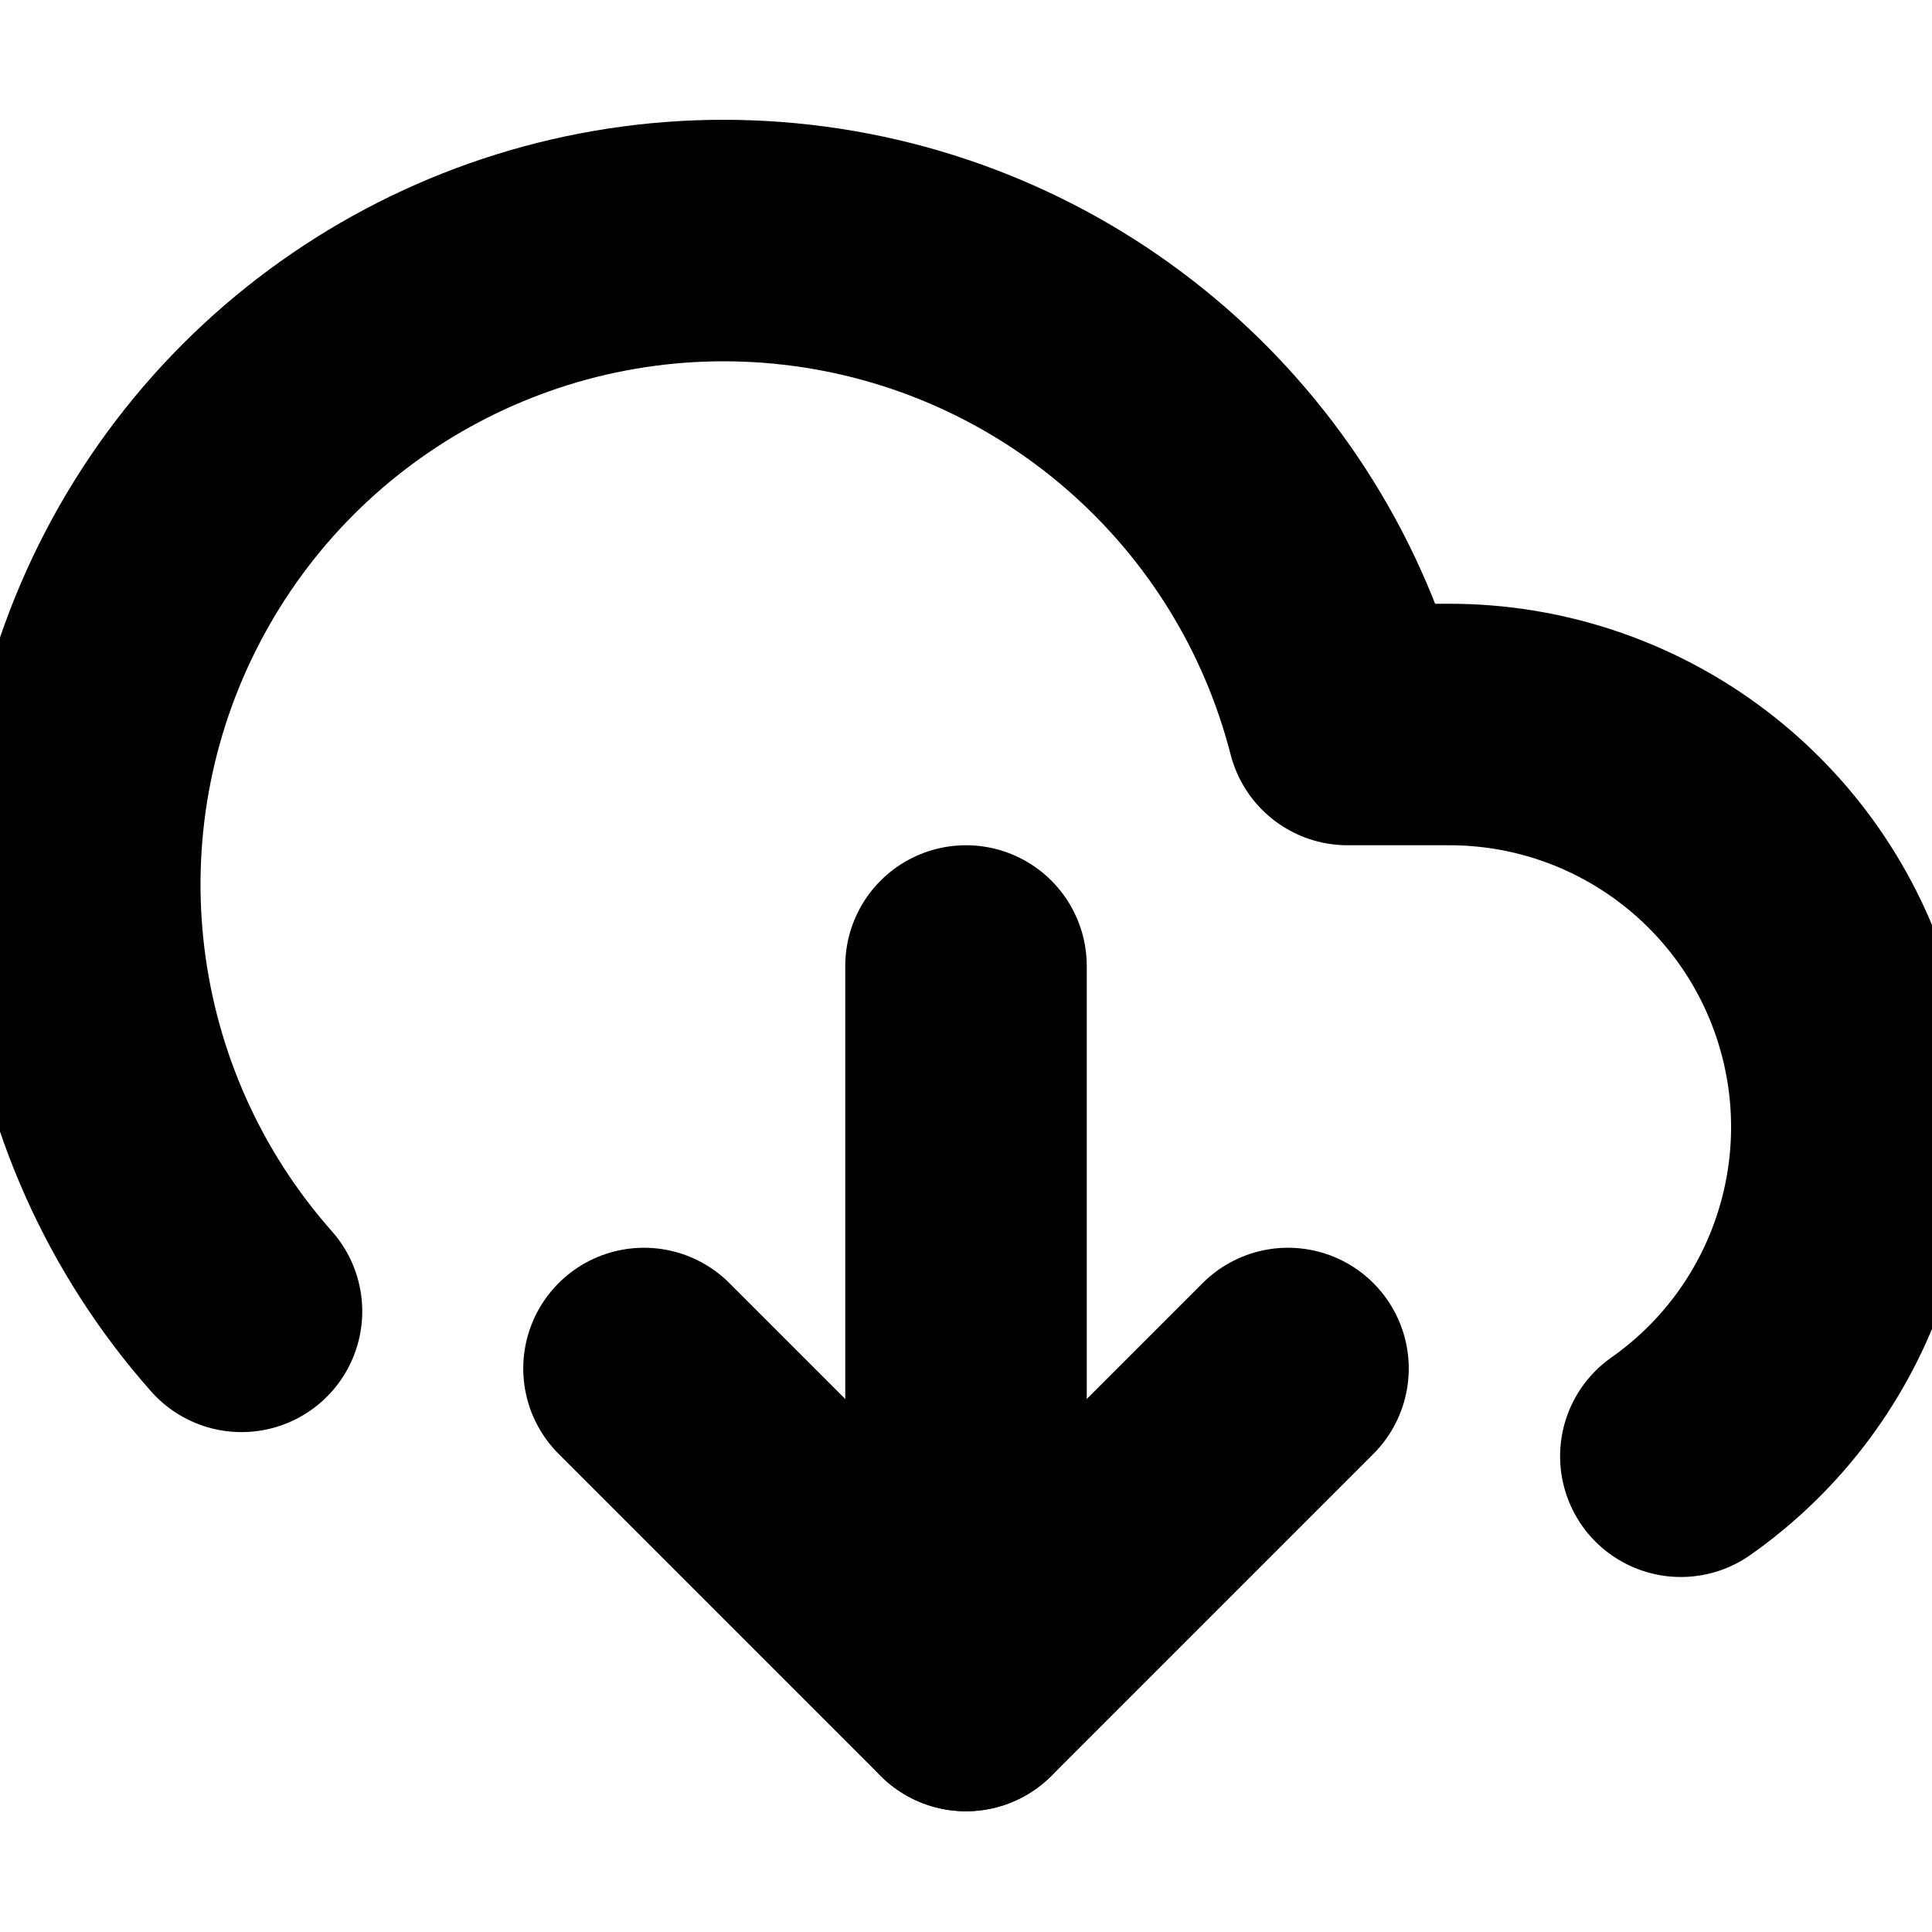
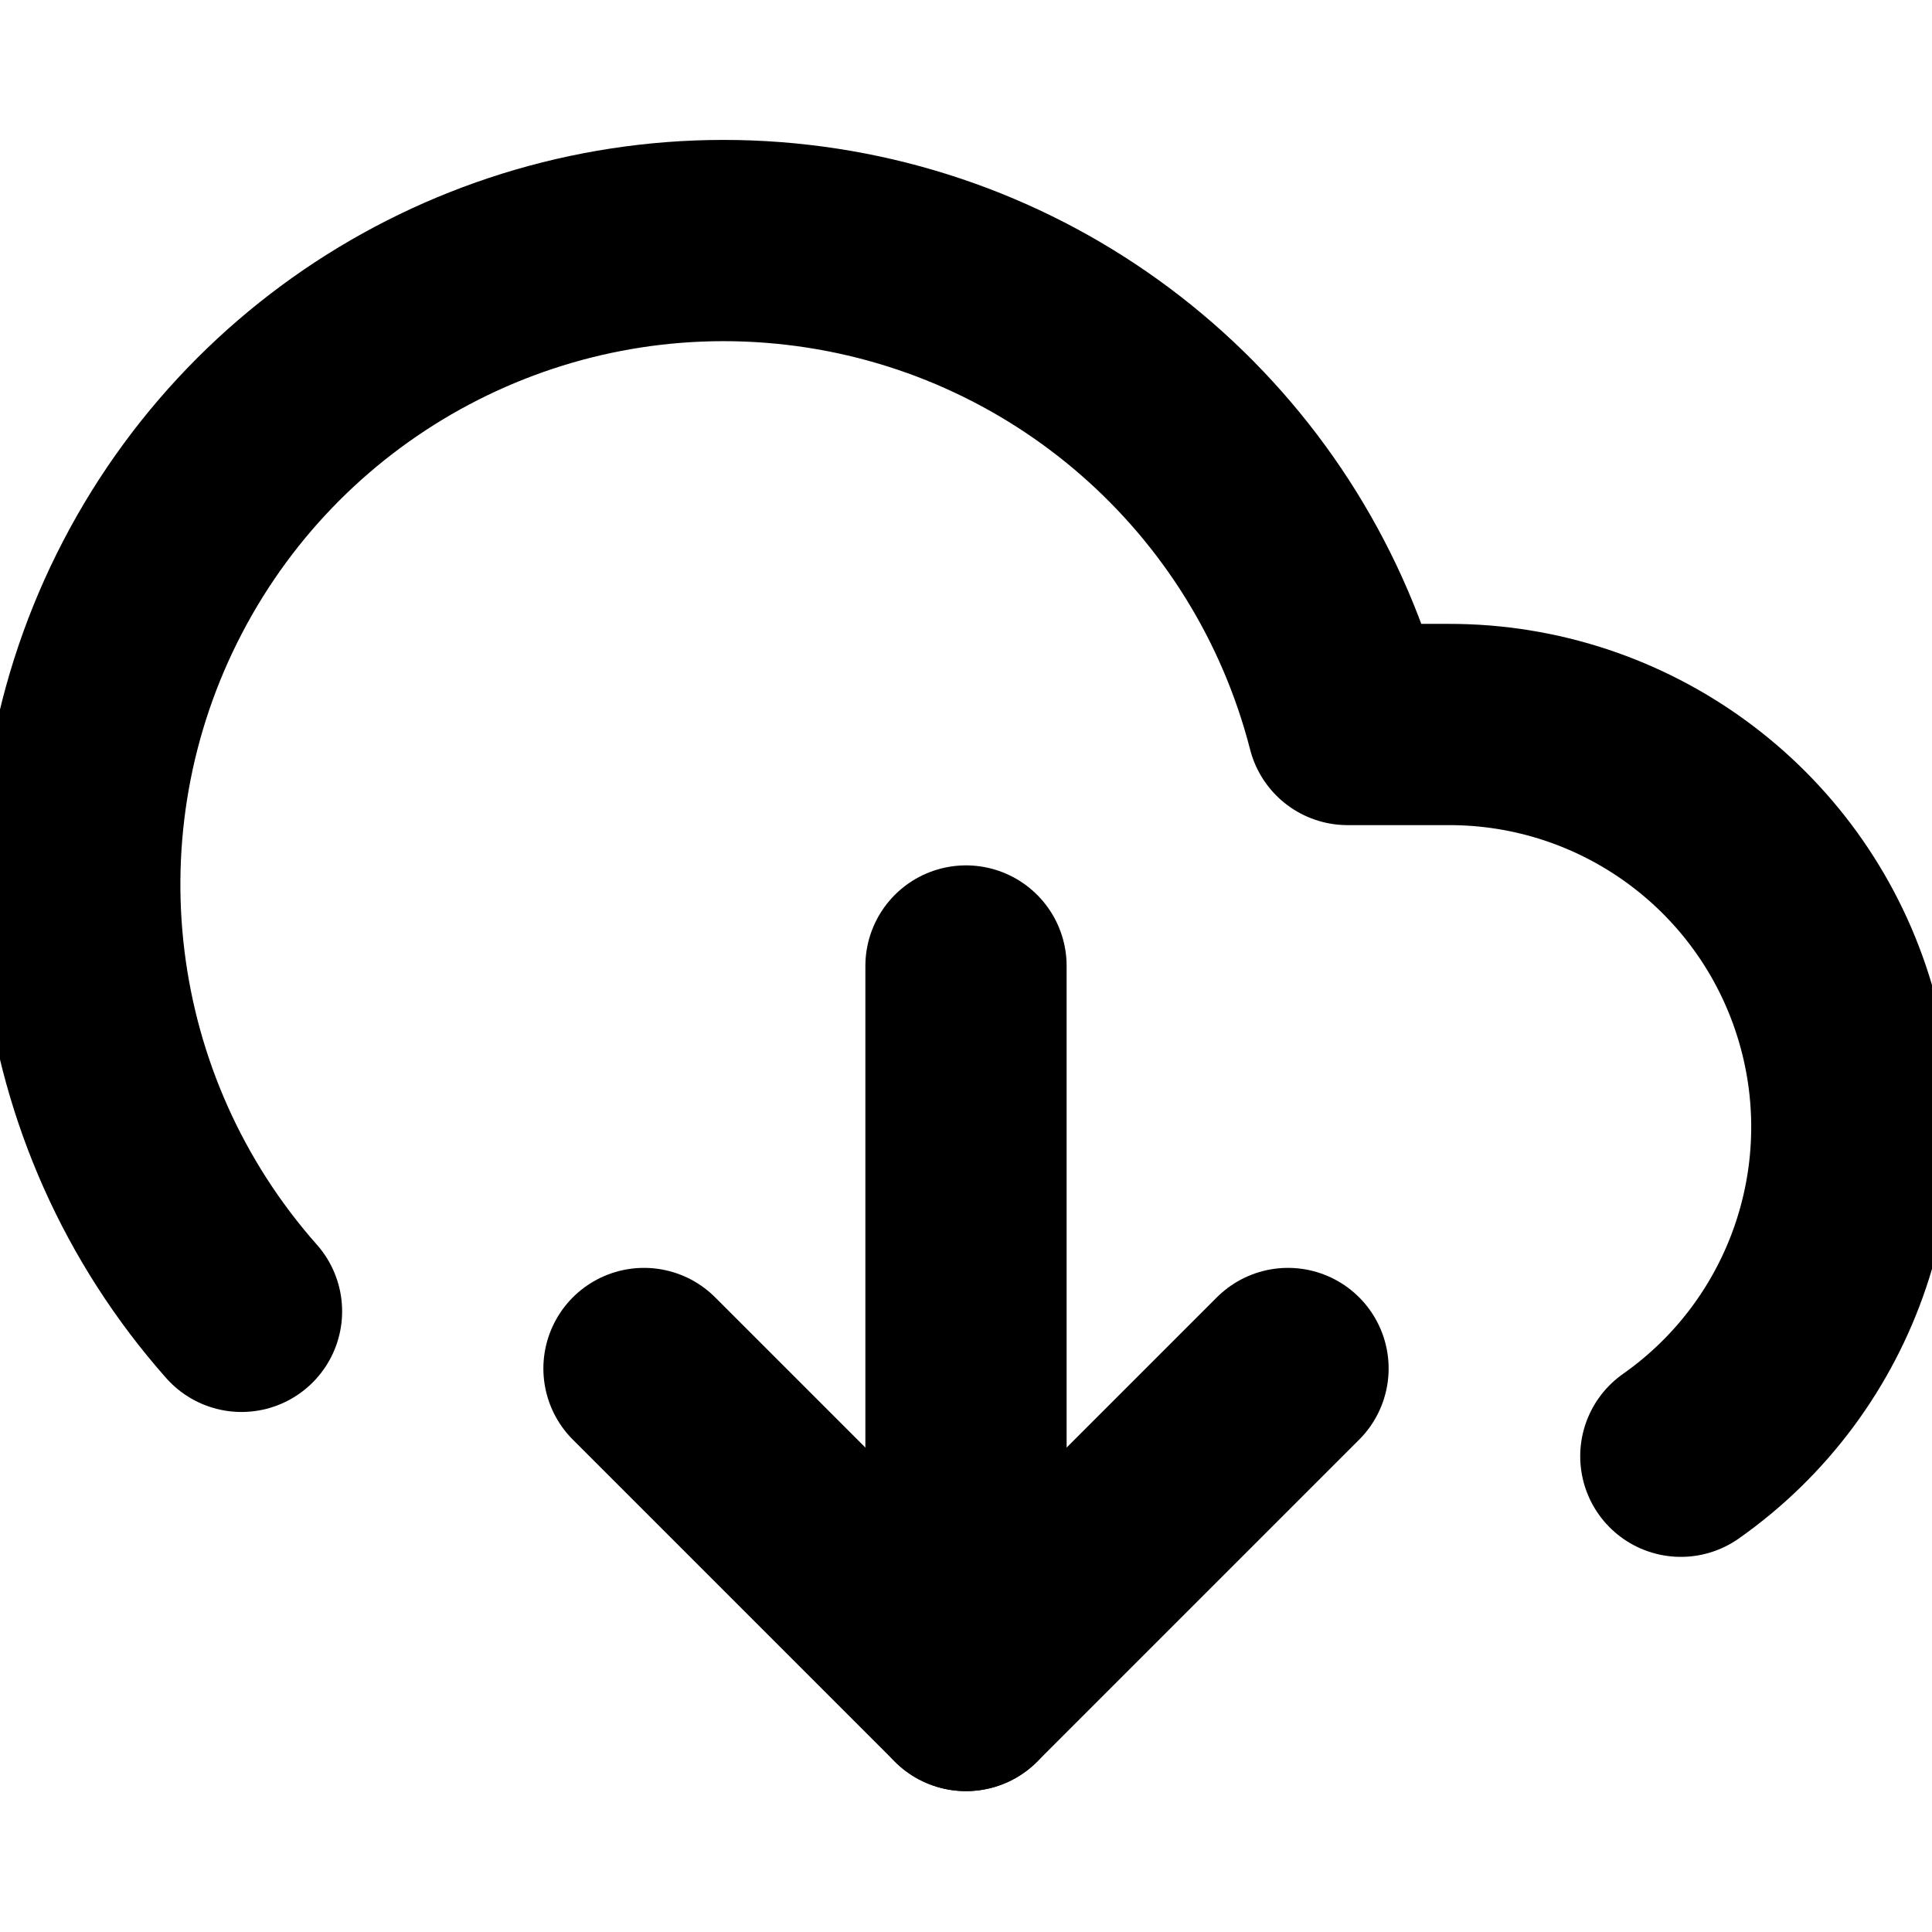
- <svg xmlns="http://www.w3.org/2000/svg" width="24" height="24" viewBox="0 0 24 24" fill="none" stroke="currentColor" stroke-width="3" stroke-linecap="round" stroke-linejoin="round">
+ <svg xmlns="http://www.w3.org/2000/svg" width="24" height="24" viewBox="0 0 24 24" fill="none" stroke="currentColor" stroke-width="2.5" stroke-linecap="round" stroke-linejoin="round">
  <polyline points="8 17 12 21 16 17" />
  <line x1="12" y1="12" x2="12" y2="21" />
  <path d="M20.88 18.09A5 5 0 0 0 18 9h-1.26A8 8 0 1 0 3 16.29" />
</svg>
